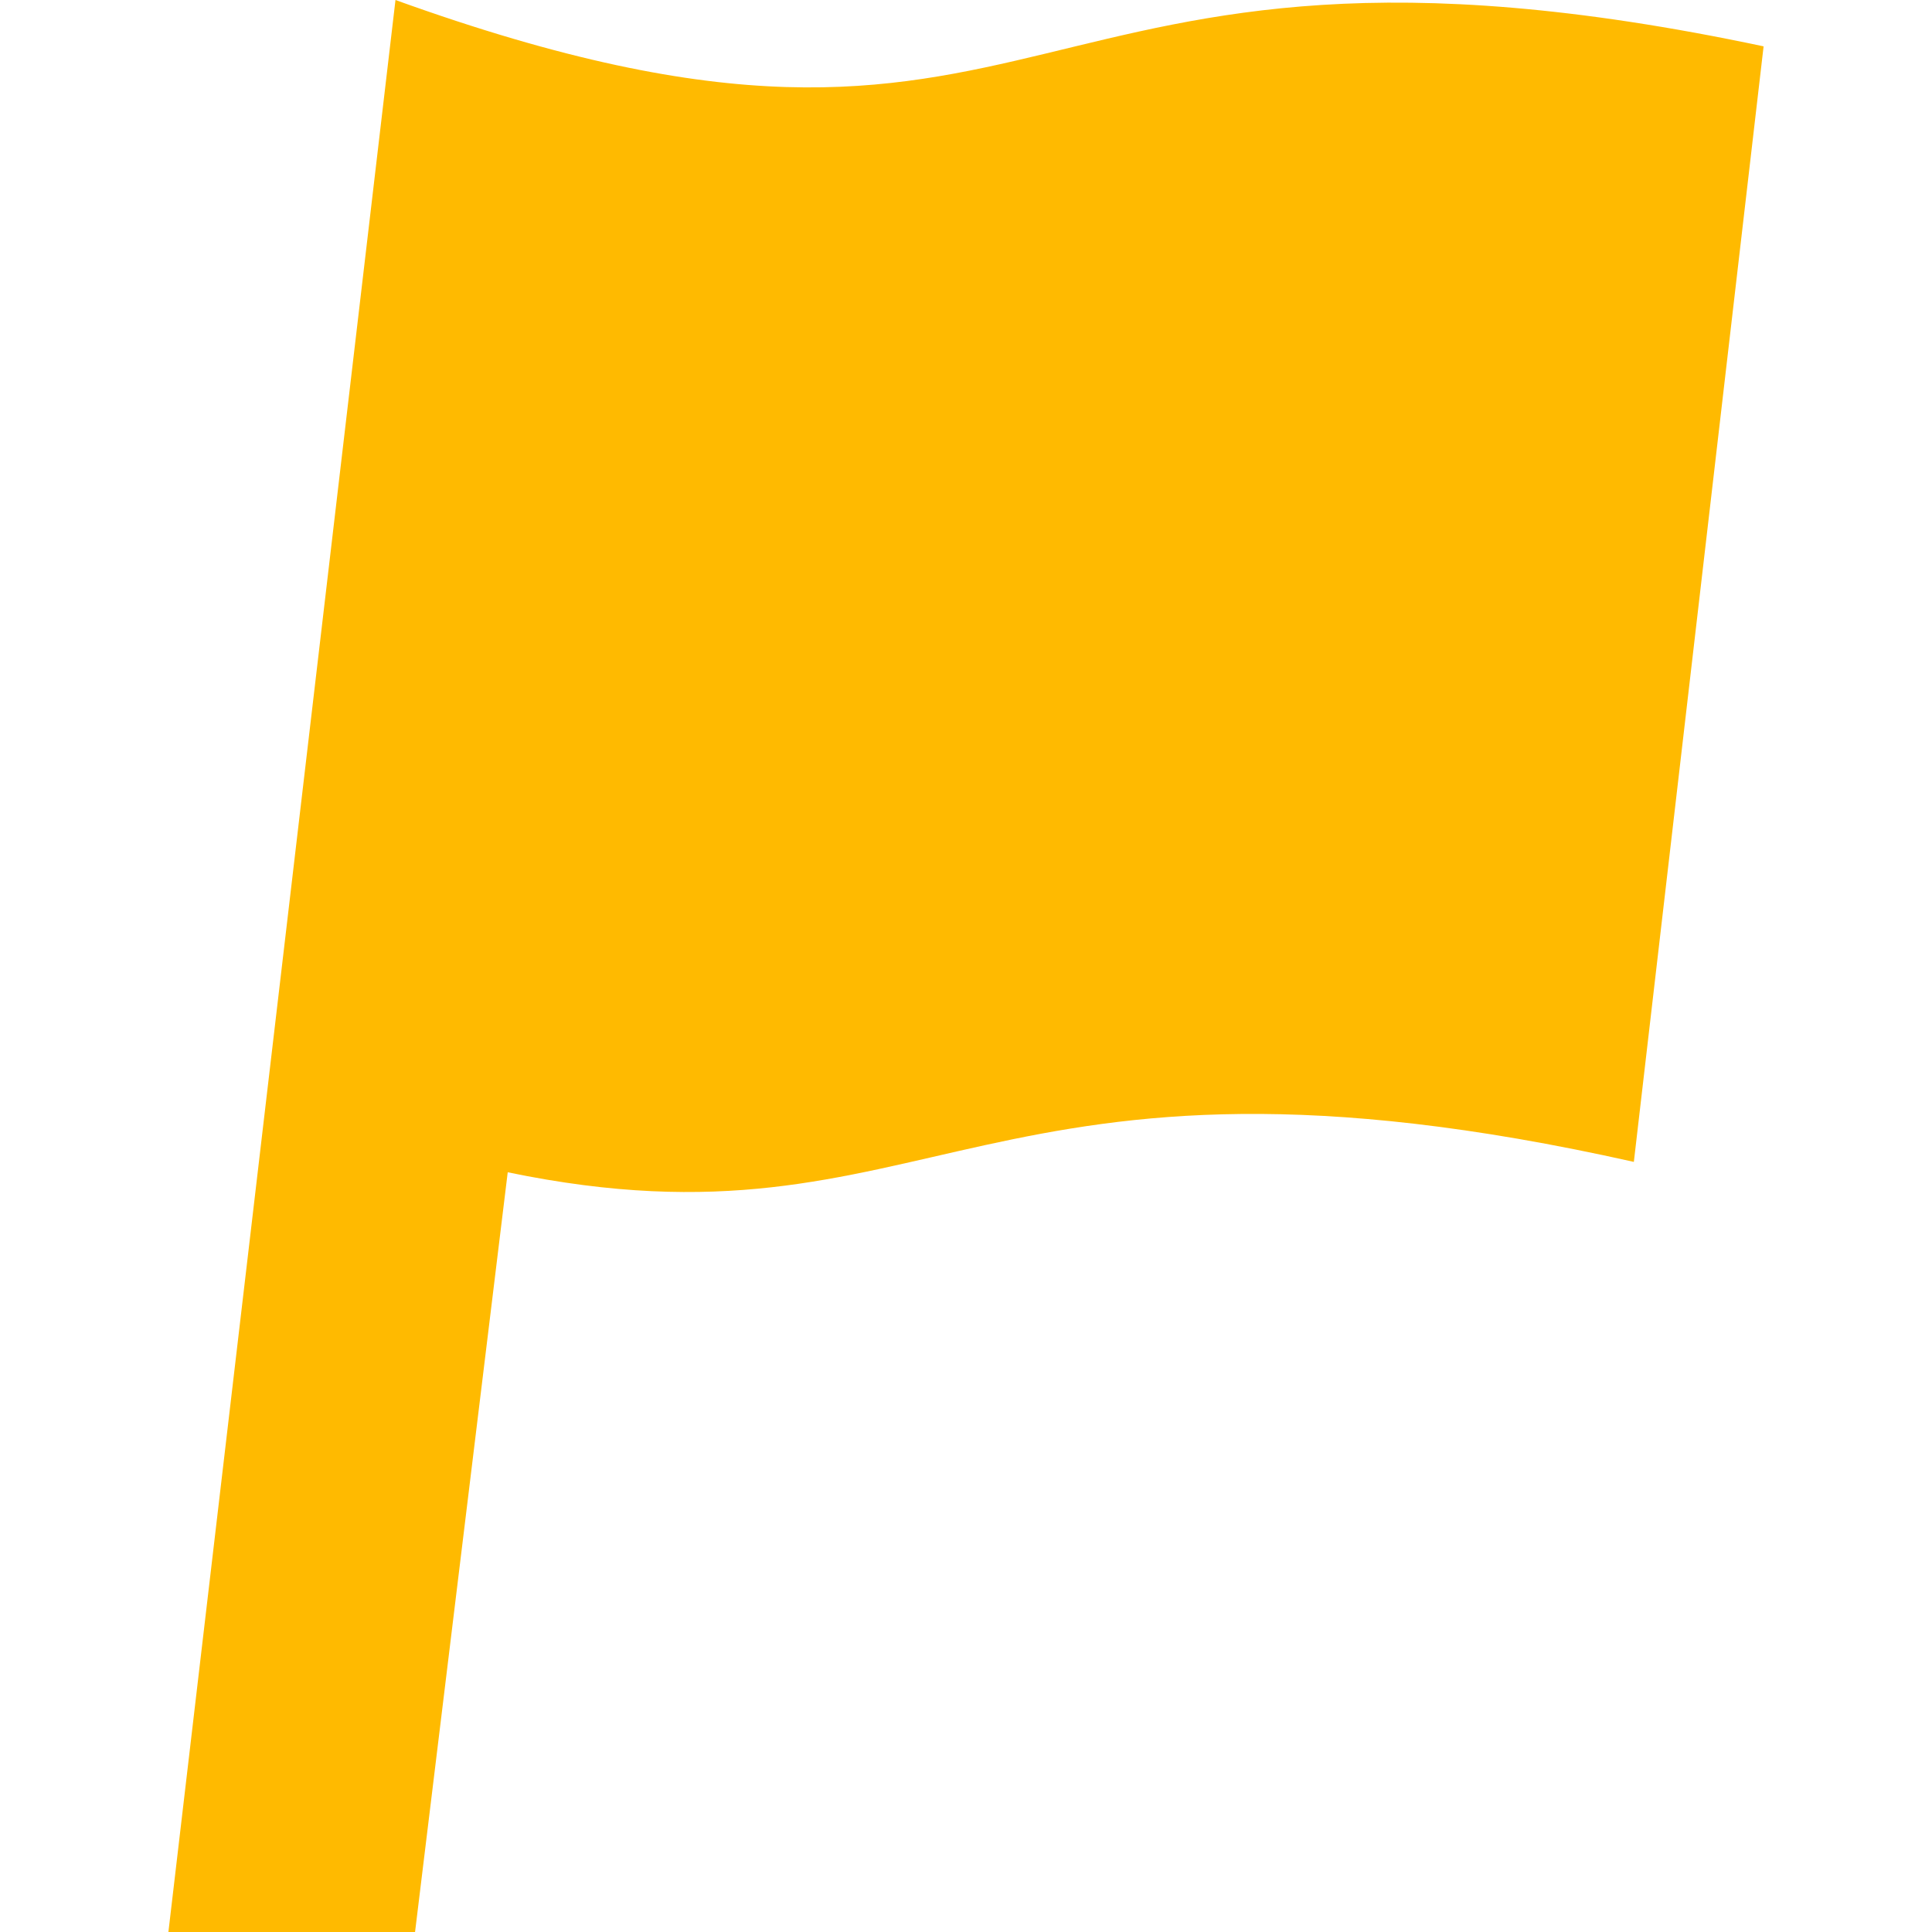
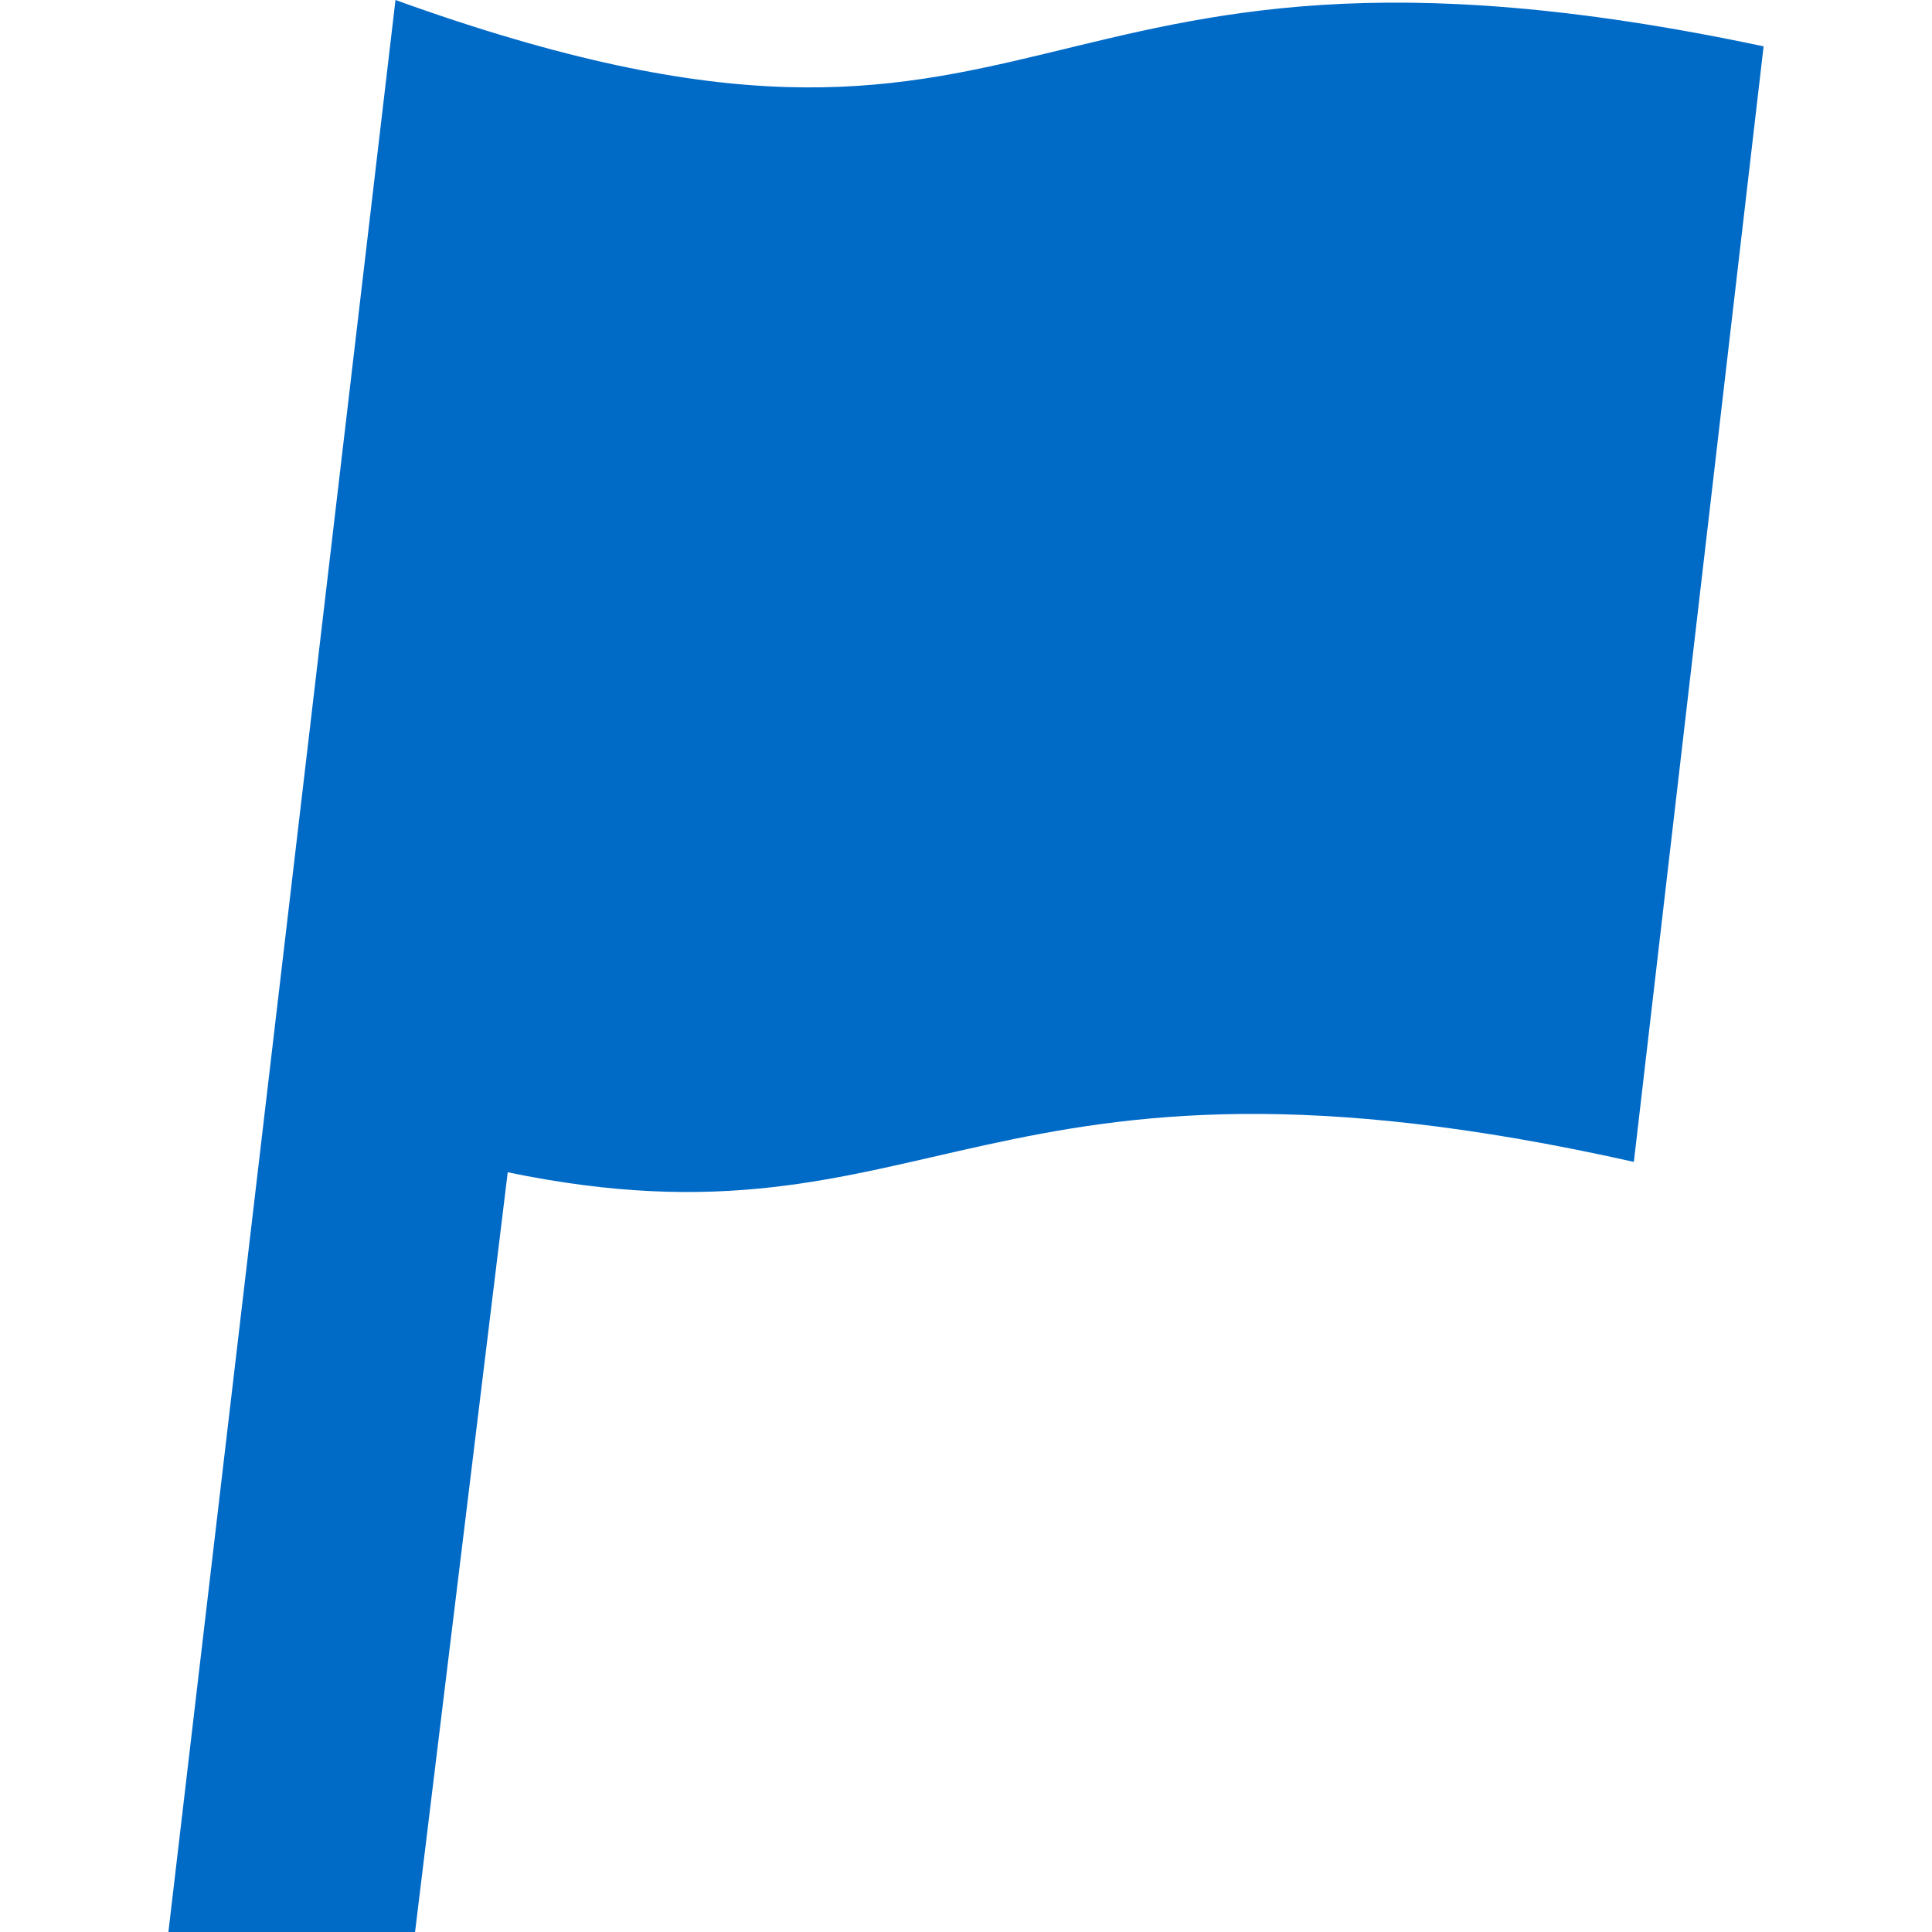
<svg xmlns="http://www.w3.org/2000/svg" version="1.1" id="_x32_" x="0px" y="0px" viewBox="0 0 512 512" style="width: 256px; height: 256px; opacity: 1;" xml:space="preserve">
  <style type="text/css">
	.st0{fill:#4B4B4B;}
</style>
  <g>
-     <path class="st0" d="M104.807,0L44.628,512h65.365l24.56-201.333c113.051,23.412,124.71-41.674,298.434-2.754l34.385-295.629   C264.736-30.676,283.44,64.453,104.807,0z" style="fill: rgb(255, 186, 0);" />
+     <path class="st0" d="M104.807,0L44.628,512h65.365l24.56-201.333c113.051,23.412,124.71-41.674,298.434-2.754l34.385-295.629   C264.736-30.676,283.44,64.453,104.807,0z" style="fill: #006AC7;" />
  </g>
</svg>
